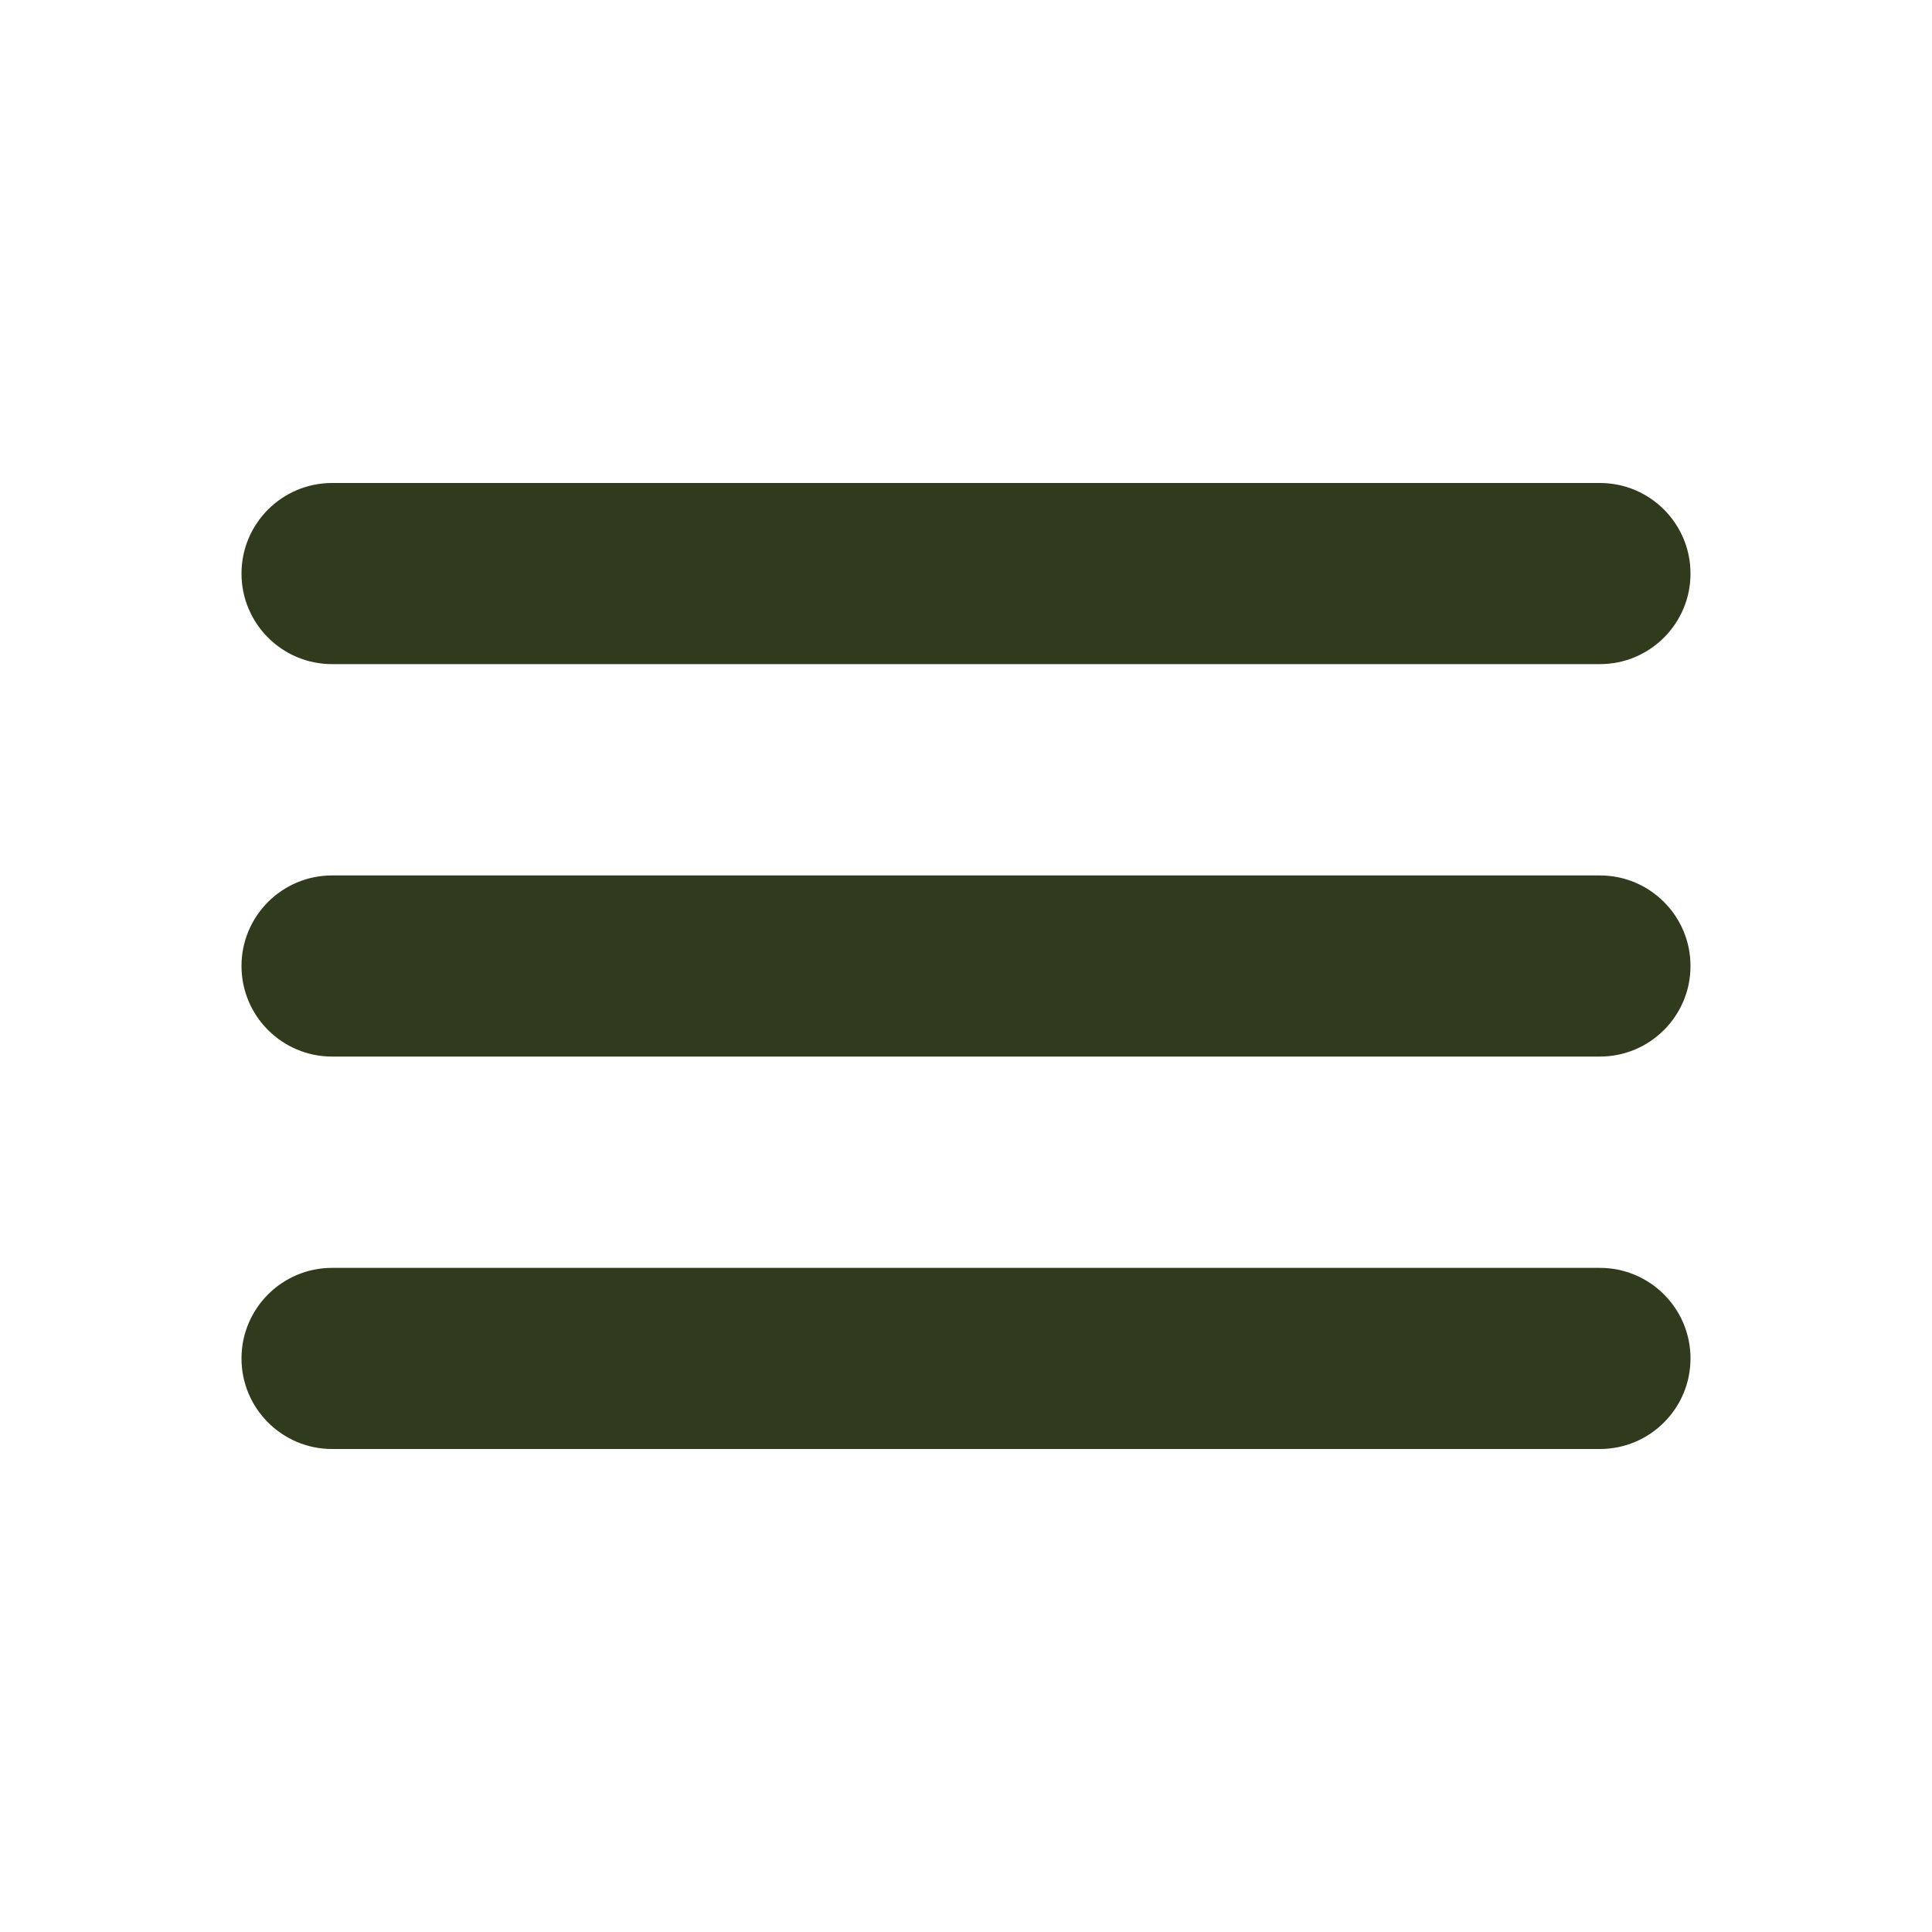
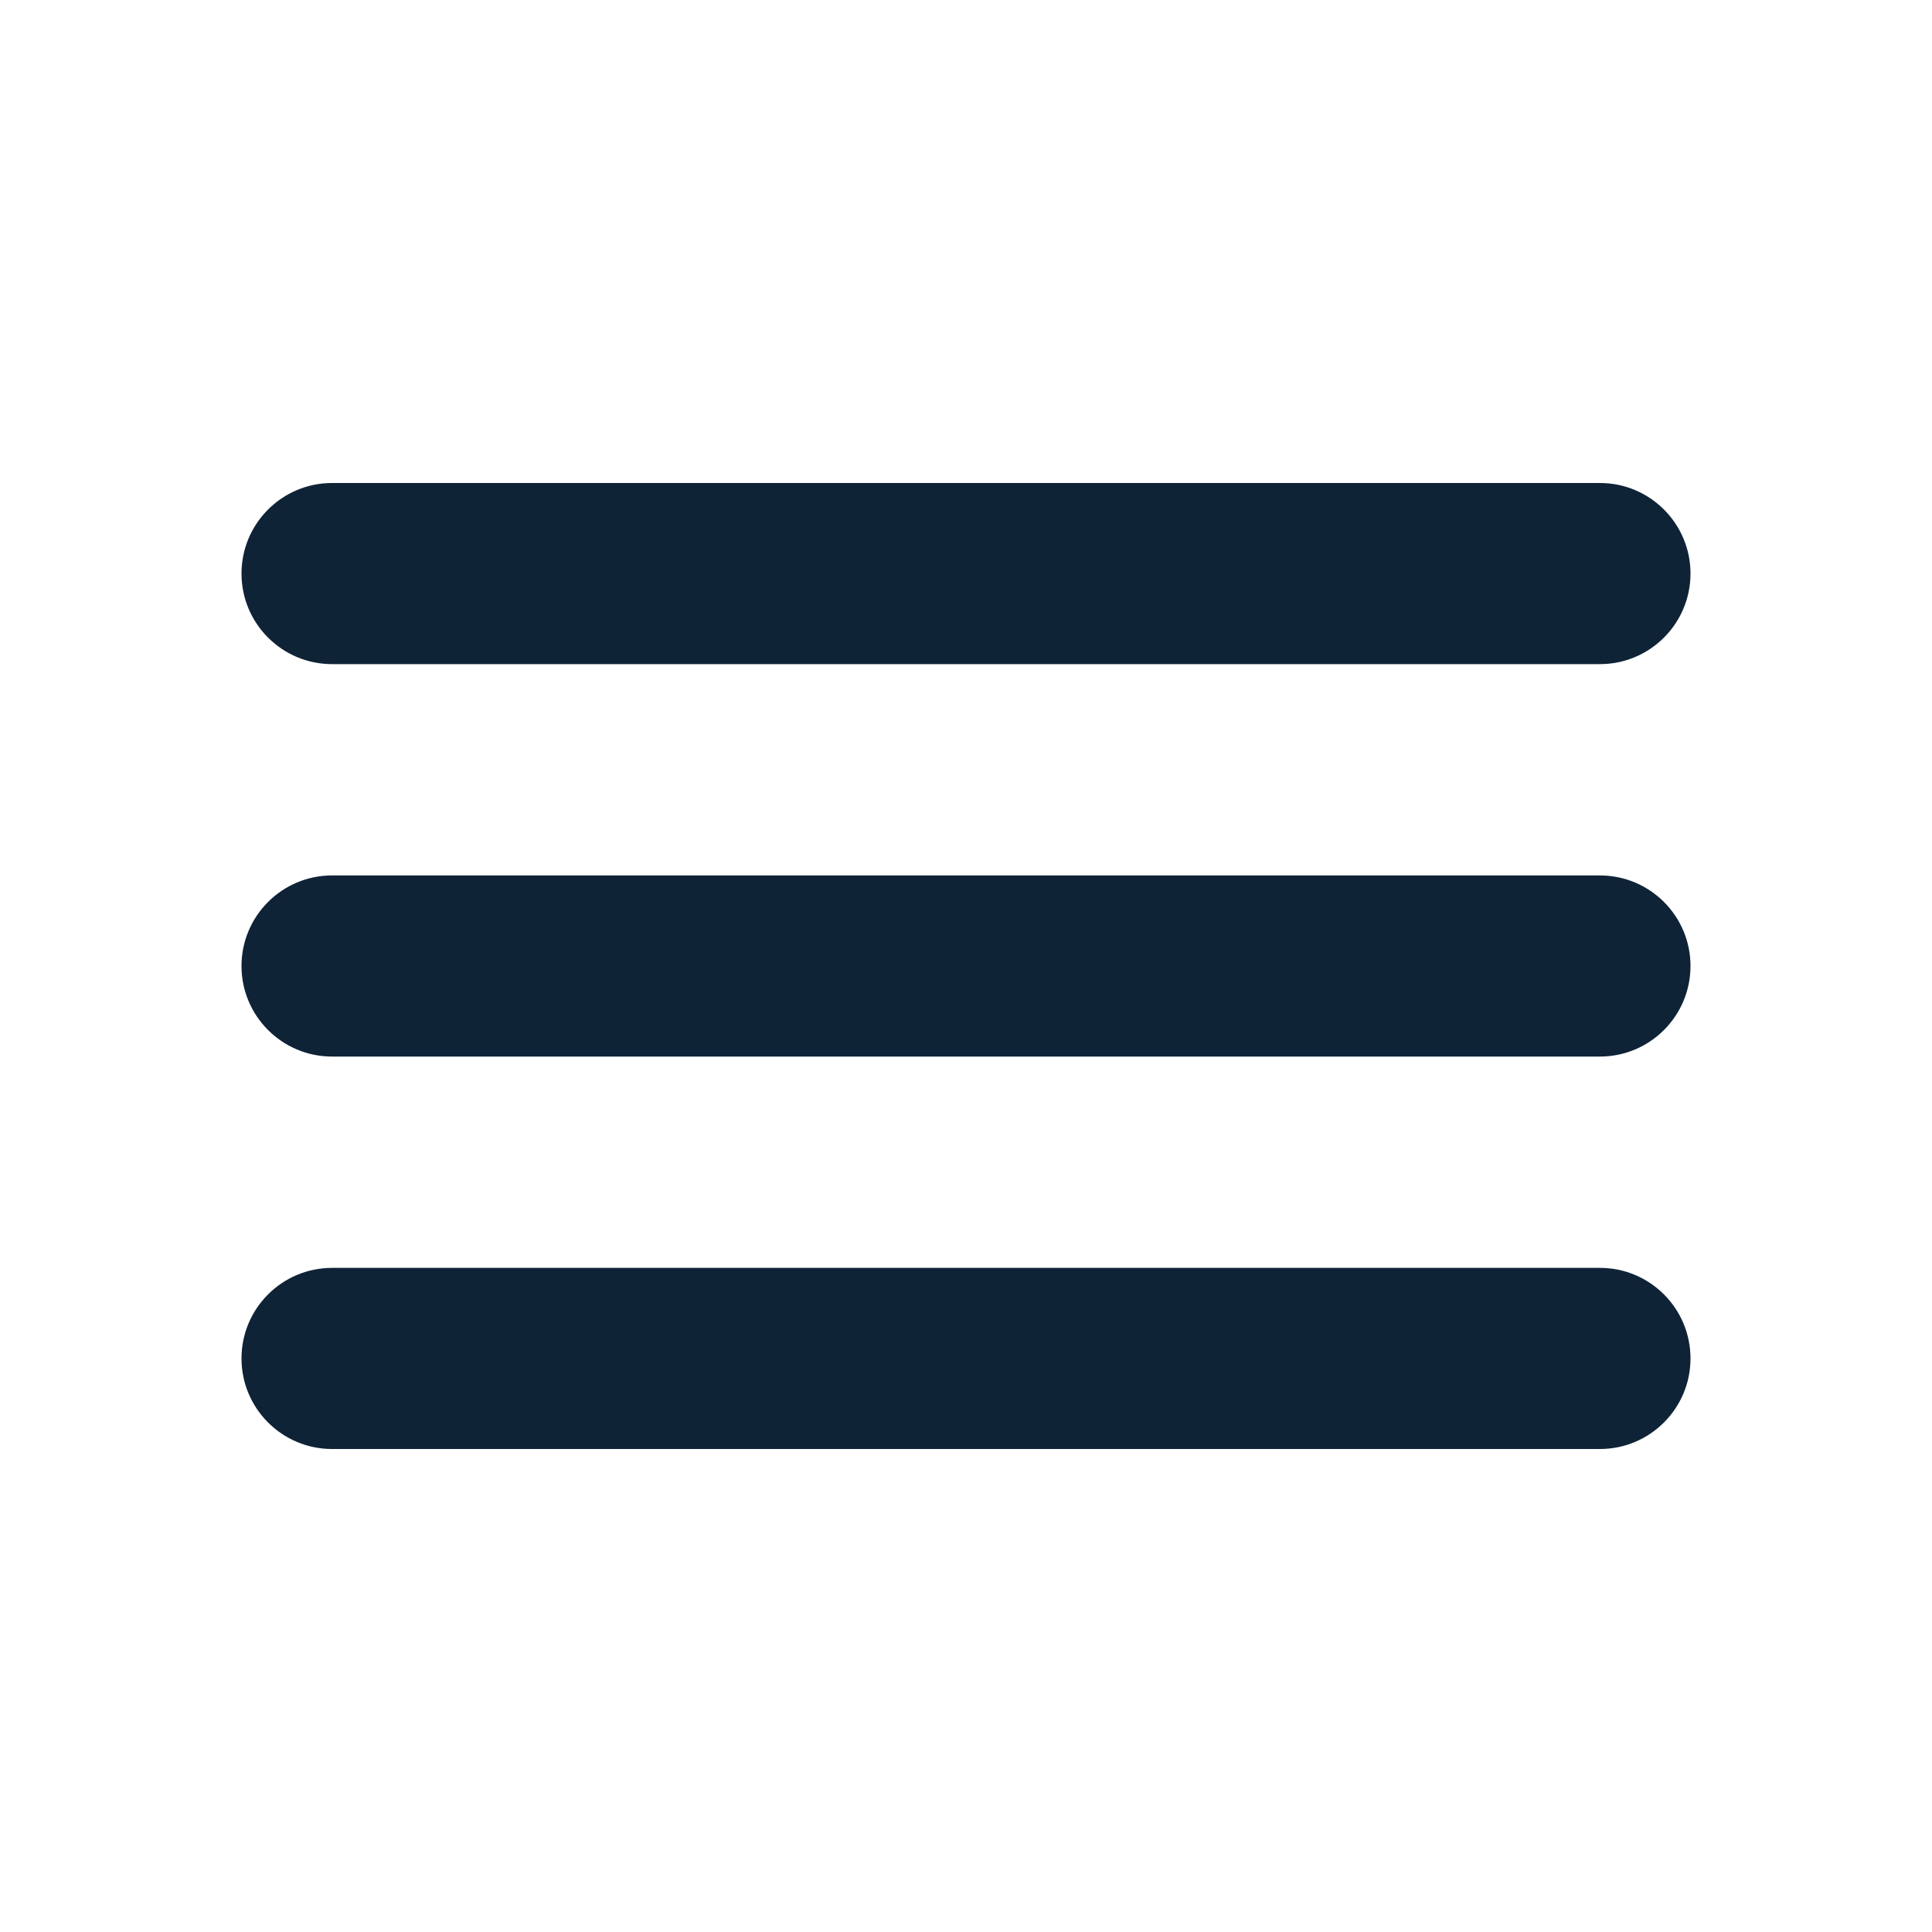
<svg xmlns="http://www.w3.org/2000/svg" width="24" height="24" viewBox="0 0 24 24" fill="none">
-   <path fill-rule="evenodd" clip-rule="evenodd" d="M3 7.125C3 6.504 3.504 6 4.125 6H19.875C20.496 6 21 6.504 21 7.125C21 7.746 20.496 8.25 19.875 8.25H4.125C3.504 8.25 3 7.746 3 7.125ZM3 12C3 11.379 3.504 10.875 4.125 10.875H19.875C20.496 10.875 21 11.379 21 12C21 12.621 20.496 13.125 19.875 13.125H4.125C3.504 13.125 3 12.621 3 12ZM3 16.875C3 16.254 3.504 15.75 4.125 15.75H19.875C20.496 15.75 21 16.254 21 16.875C21 17.496 20.496 18 19.875 18H4.125C3.504 18 3 17.496 3 16.875Z" fill="#2f3b1c" />
+   <path fill-rule="evenodd" clip-rule="evenodd" d="M3 7.125C3 6.504 3.504 6 4.125 6H19.875C20.496 6 21 6.504 21 7.125C21 7.746 20.496 8.25 19.875 8.25H4.125C3.504 8.25 3 7.746 3 7.125ZM3 12C3 11.379 3.504 10.875 4.125 10.875H19.875C20.496 10.875 21 11.379 21 12C21 12.621 20.496 13.125 19.875 13.125H4.125C3.504 13.125 3 12.621 3 12ZM3 16.875C3 16.254 3.504 15.75 4.125 15.75H19.875C20.496 15.75 21 16.254 21 16.875C21 17.496 20.496 18 19.875 18H4.125C3.504 18 3 17.496 3 16.875Z" fill="#0F2337" />
</svg>
